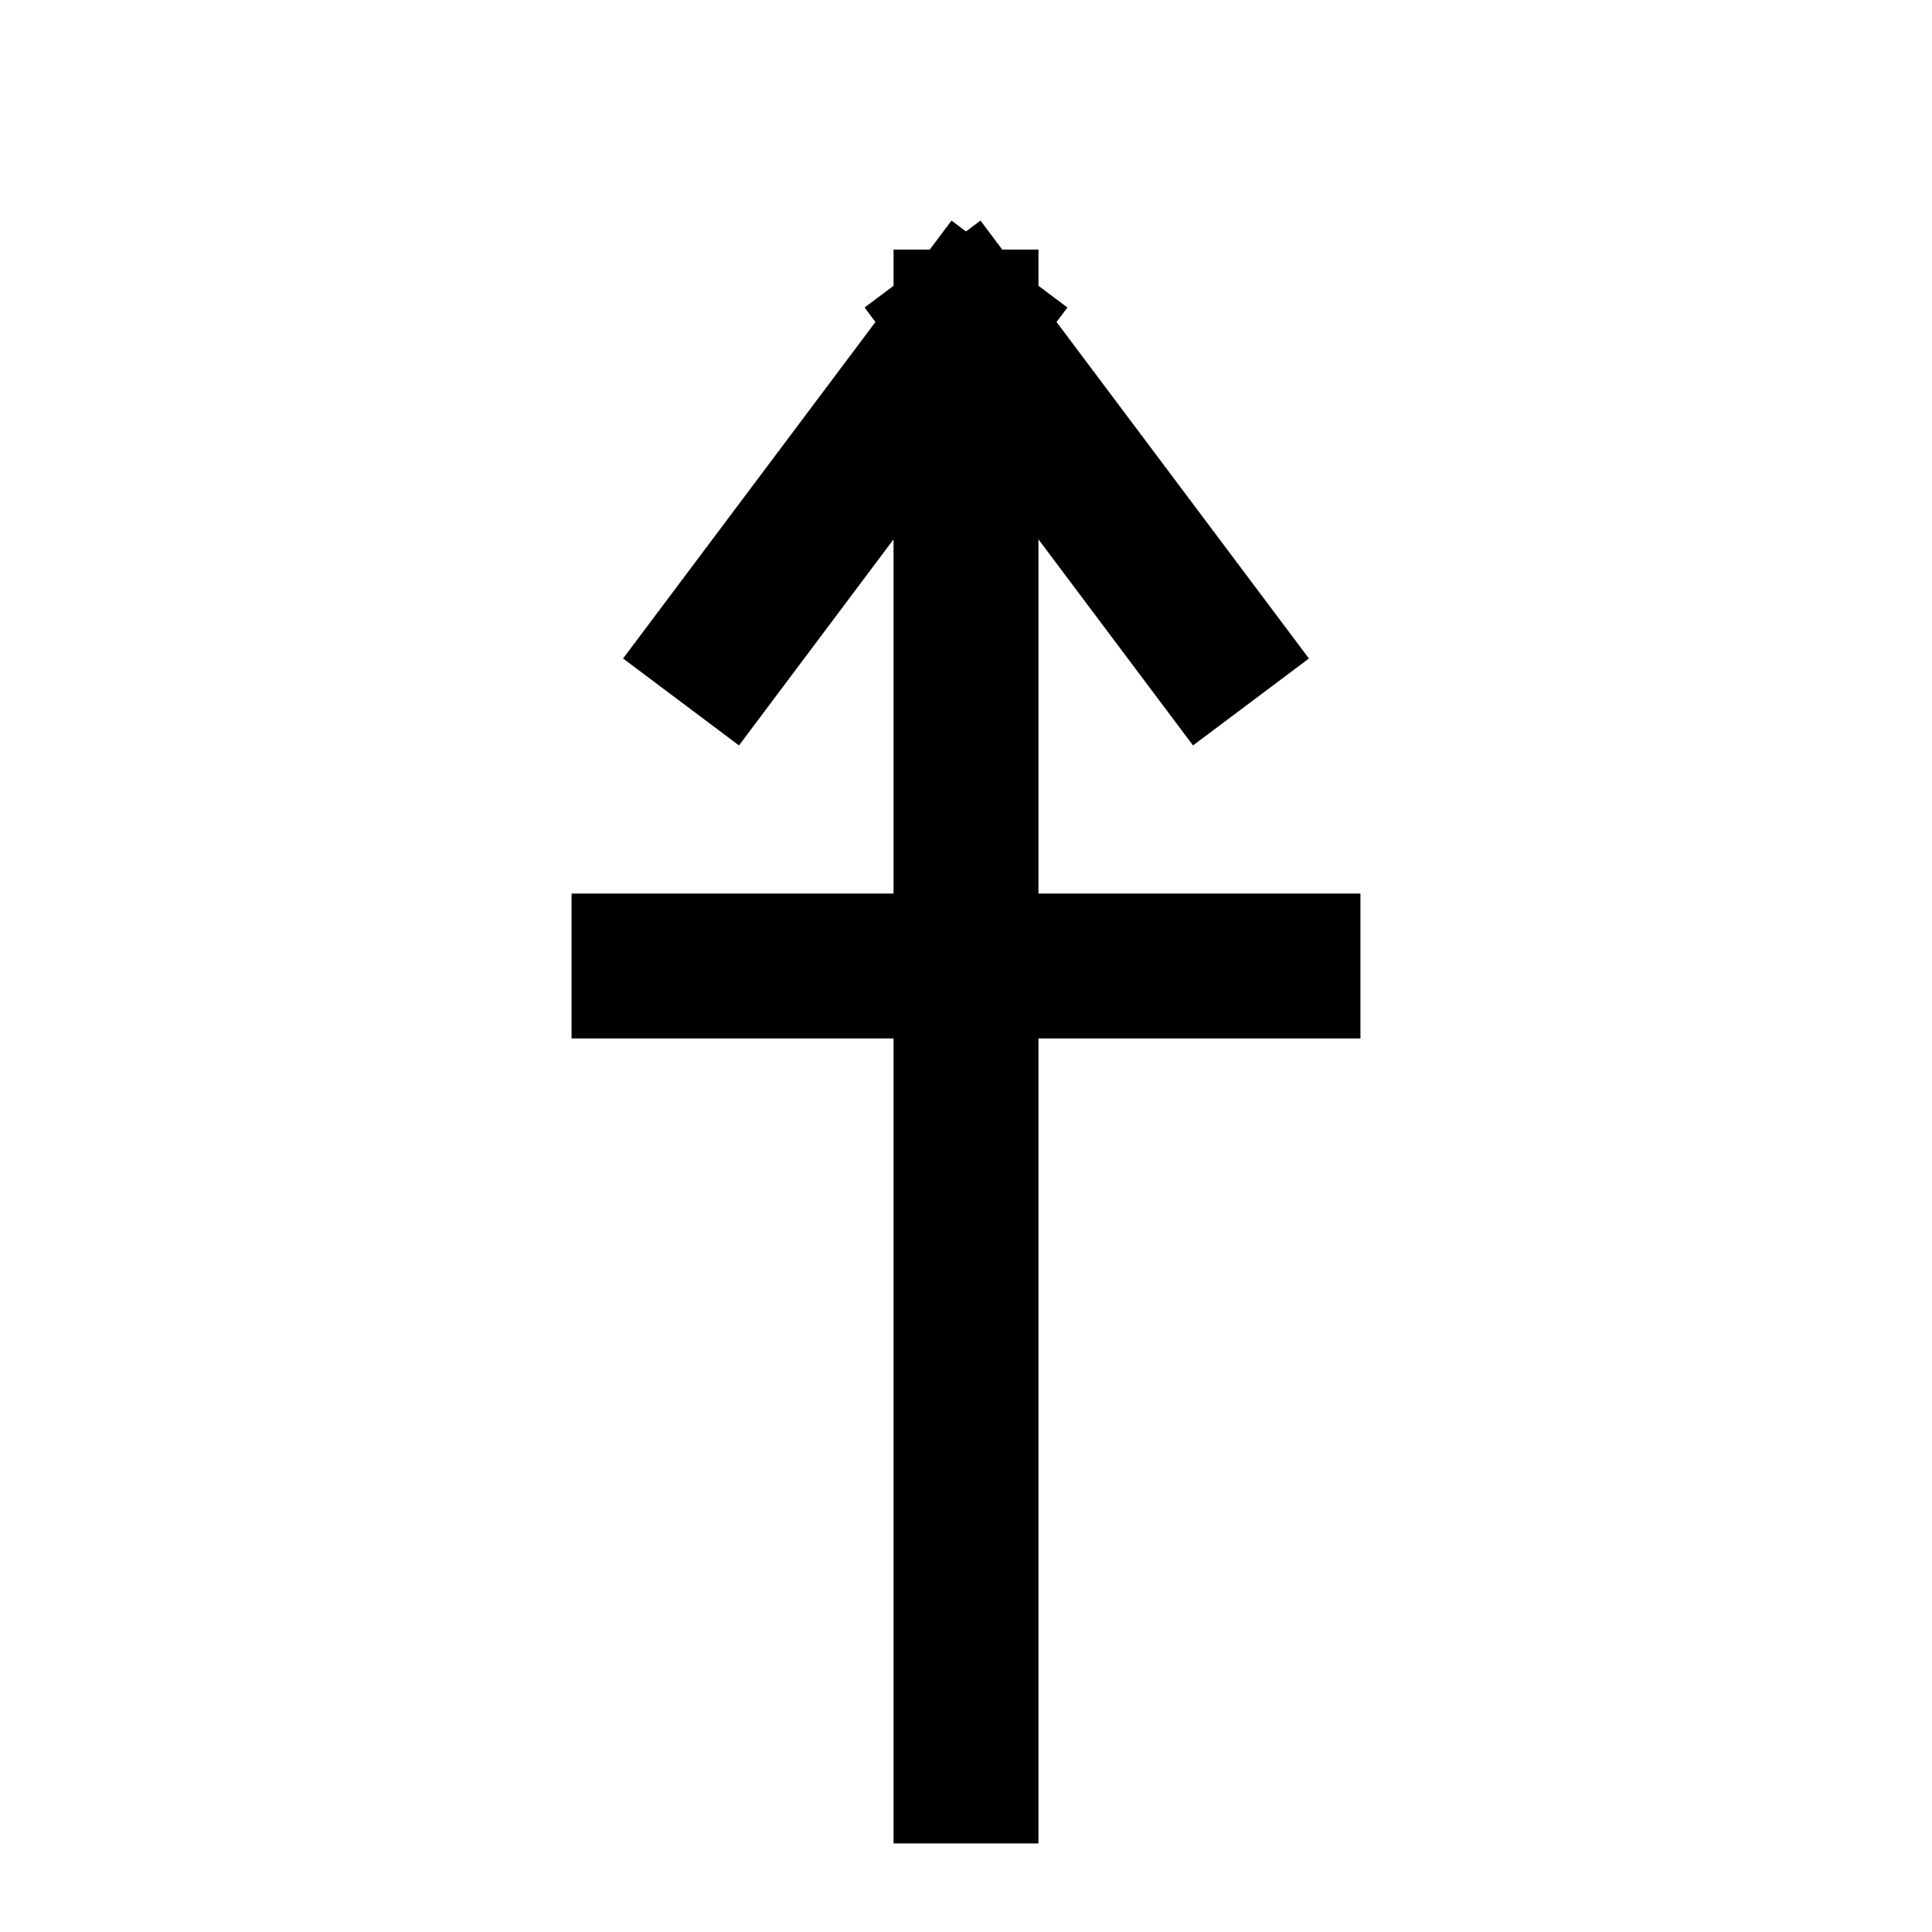
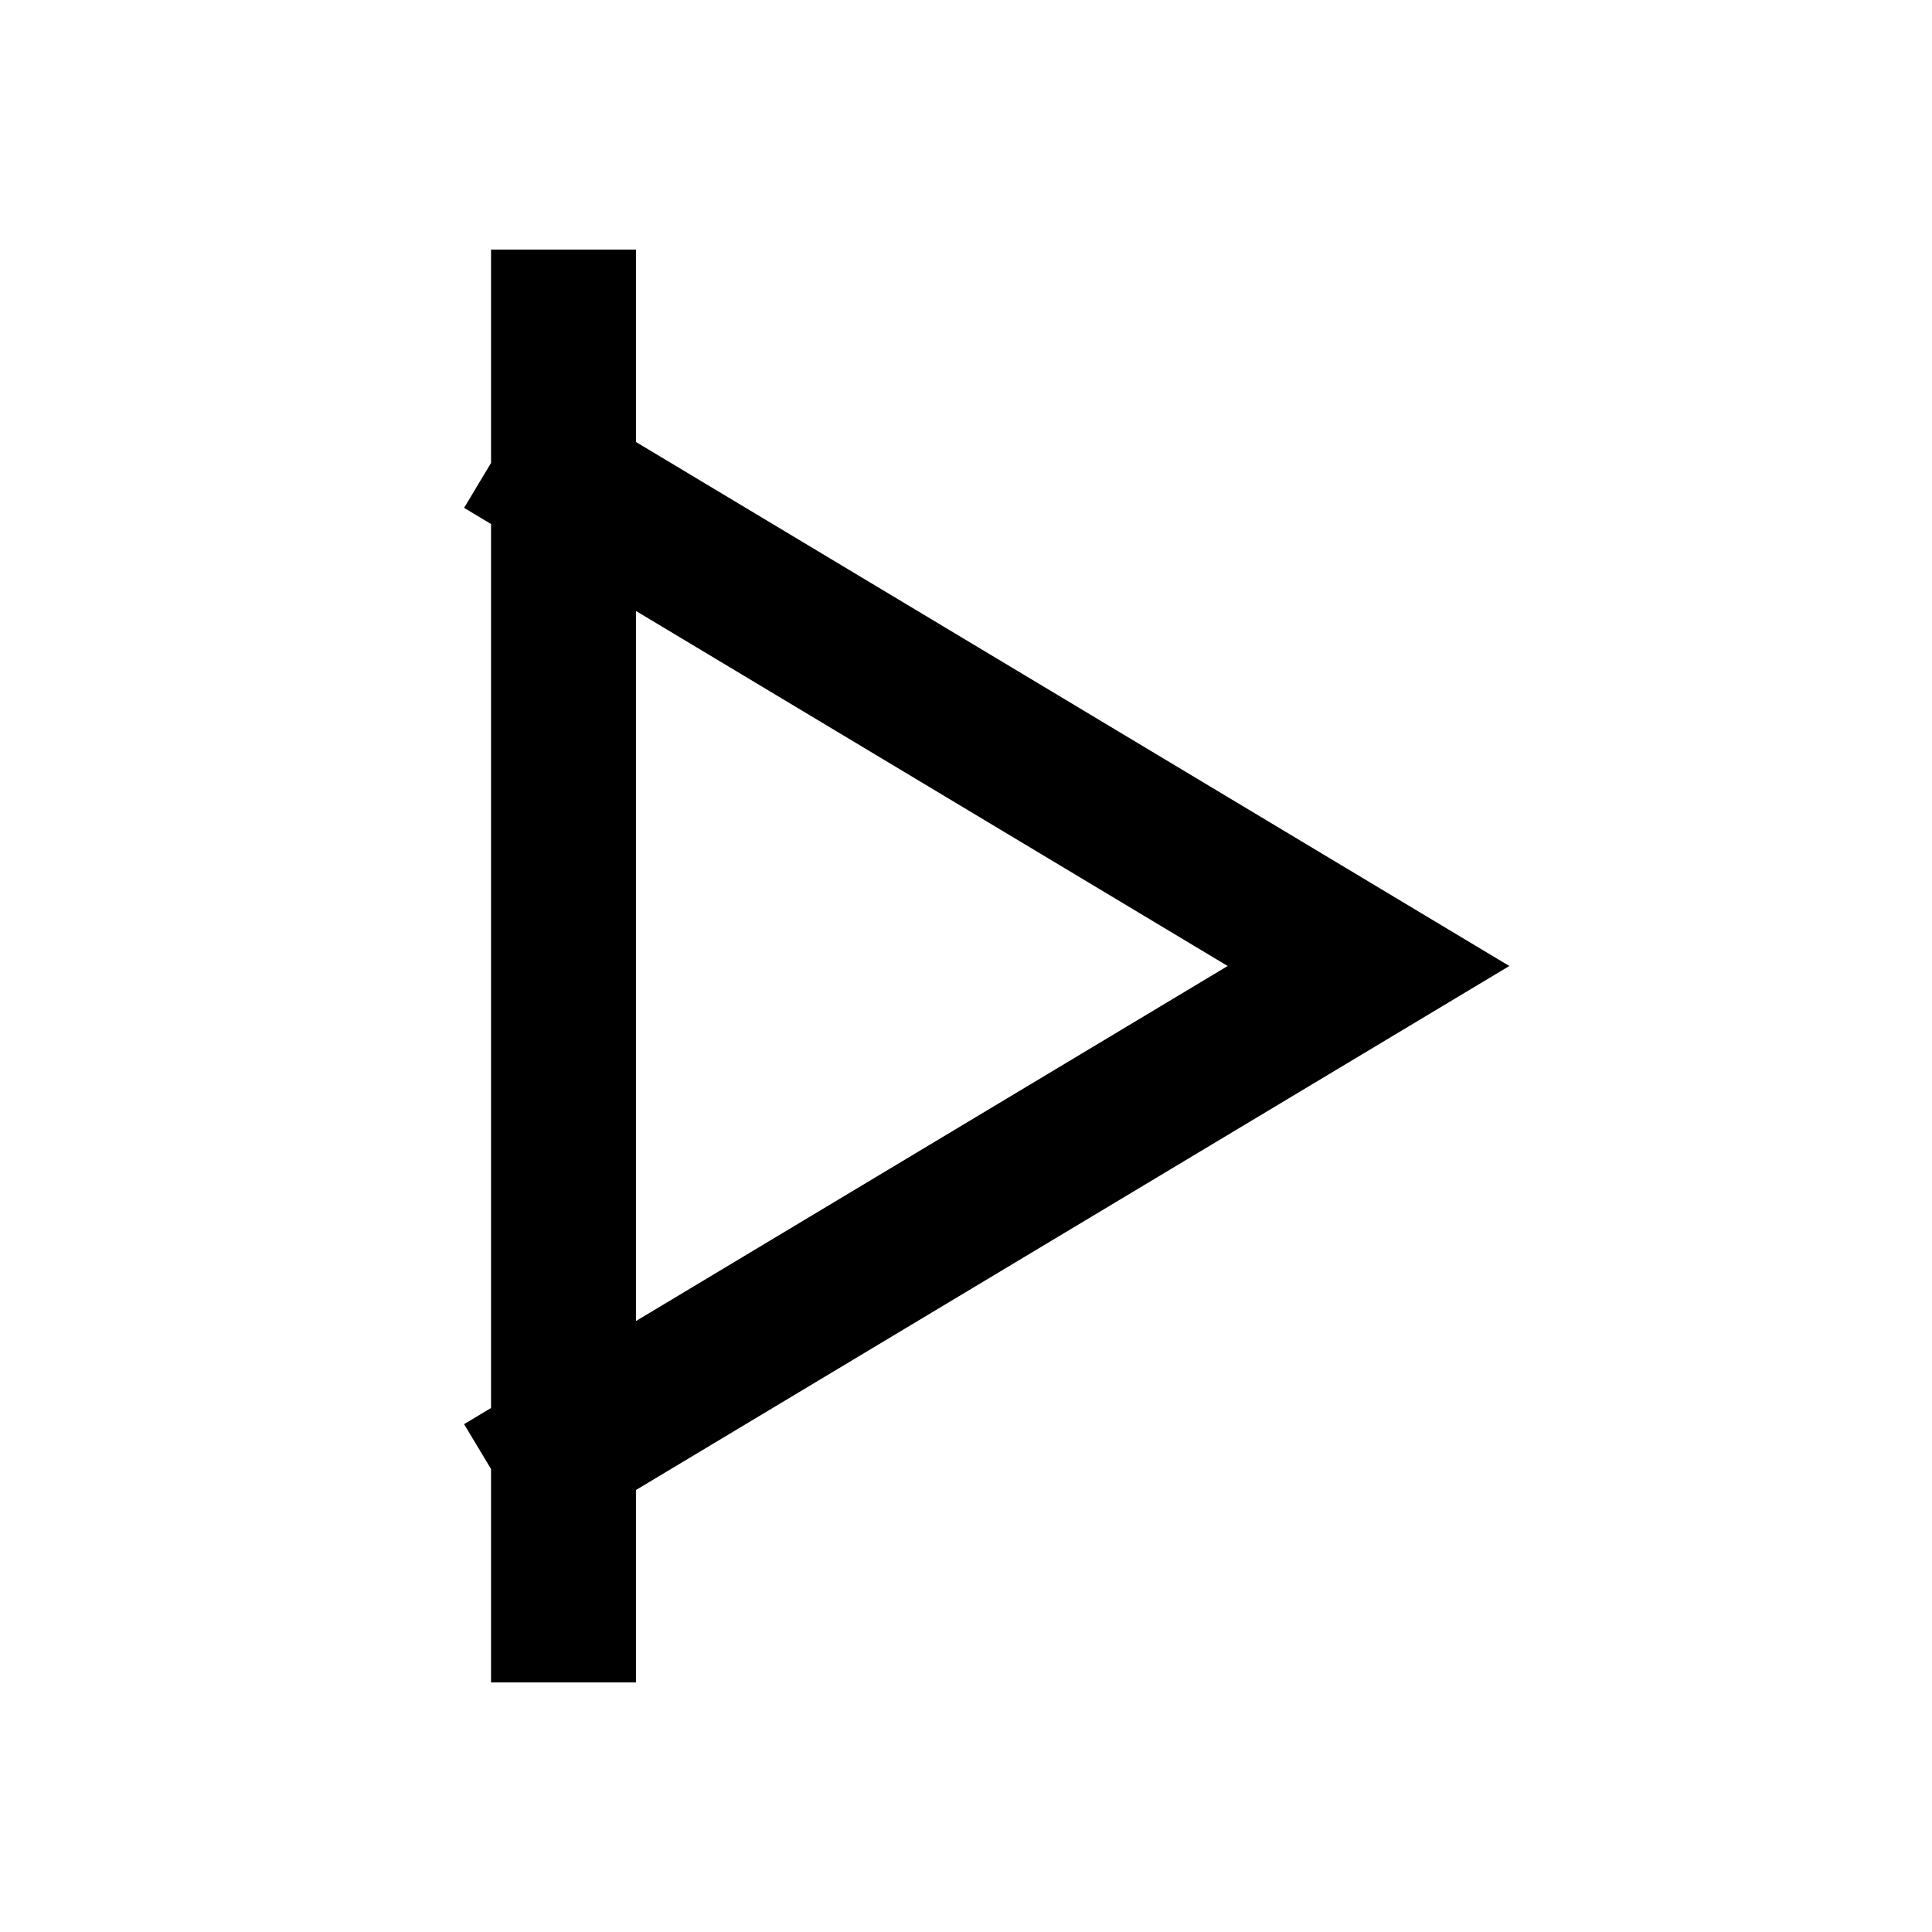
<svg xmlns="http://www.w3.org/2000/svg" viewBox="0 0 24 24" width="24" height="24" fill="none" stroke="currentColor" stroke-width="1.8" stroke-linecap="square" stroke-linejoin="miter" role="img" aria-label="Gungnir — skills">
-   <path d="M12 22V4 M12 4L9 8 M12 4L15 8 M8 12L16 12" />
+   <path d="M7 20V4 M7 6L17 12L7 18" />
</svg>
